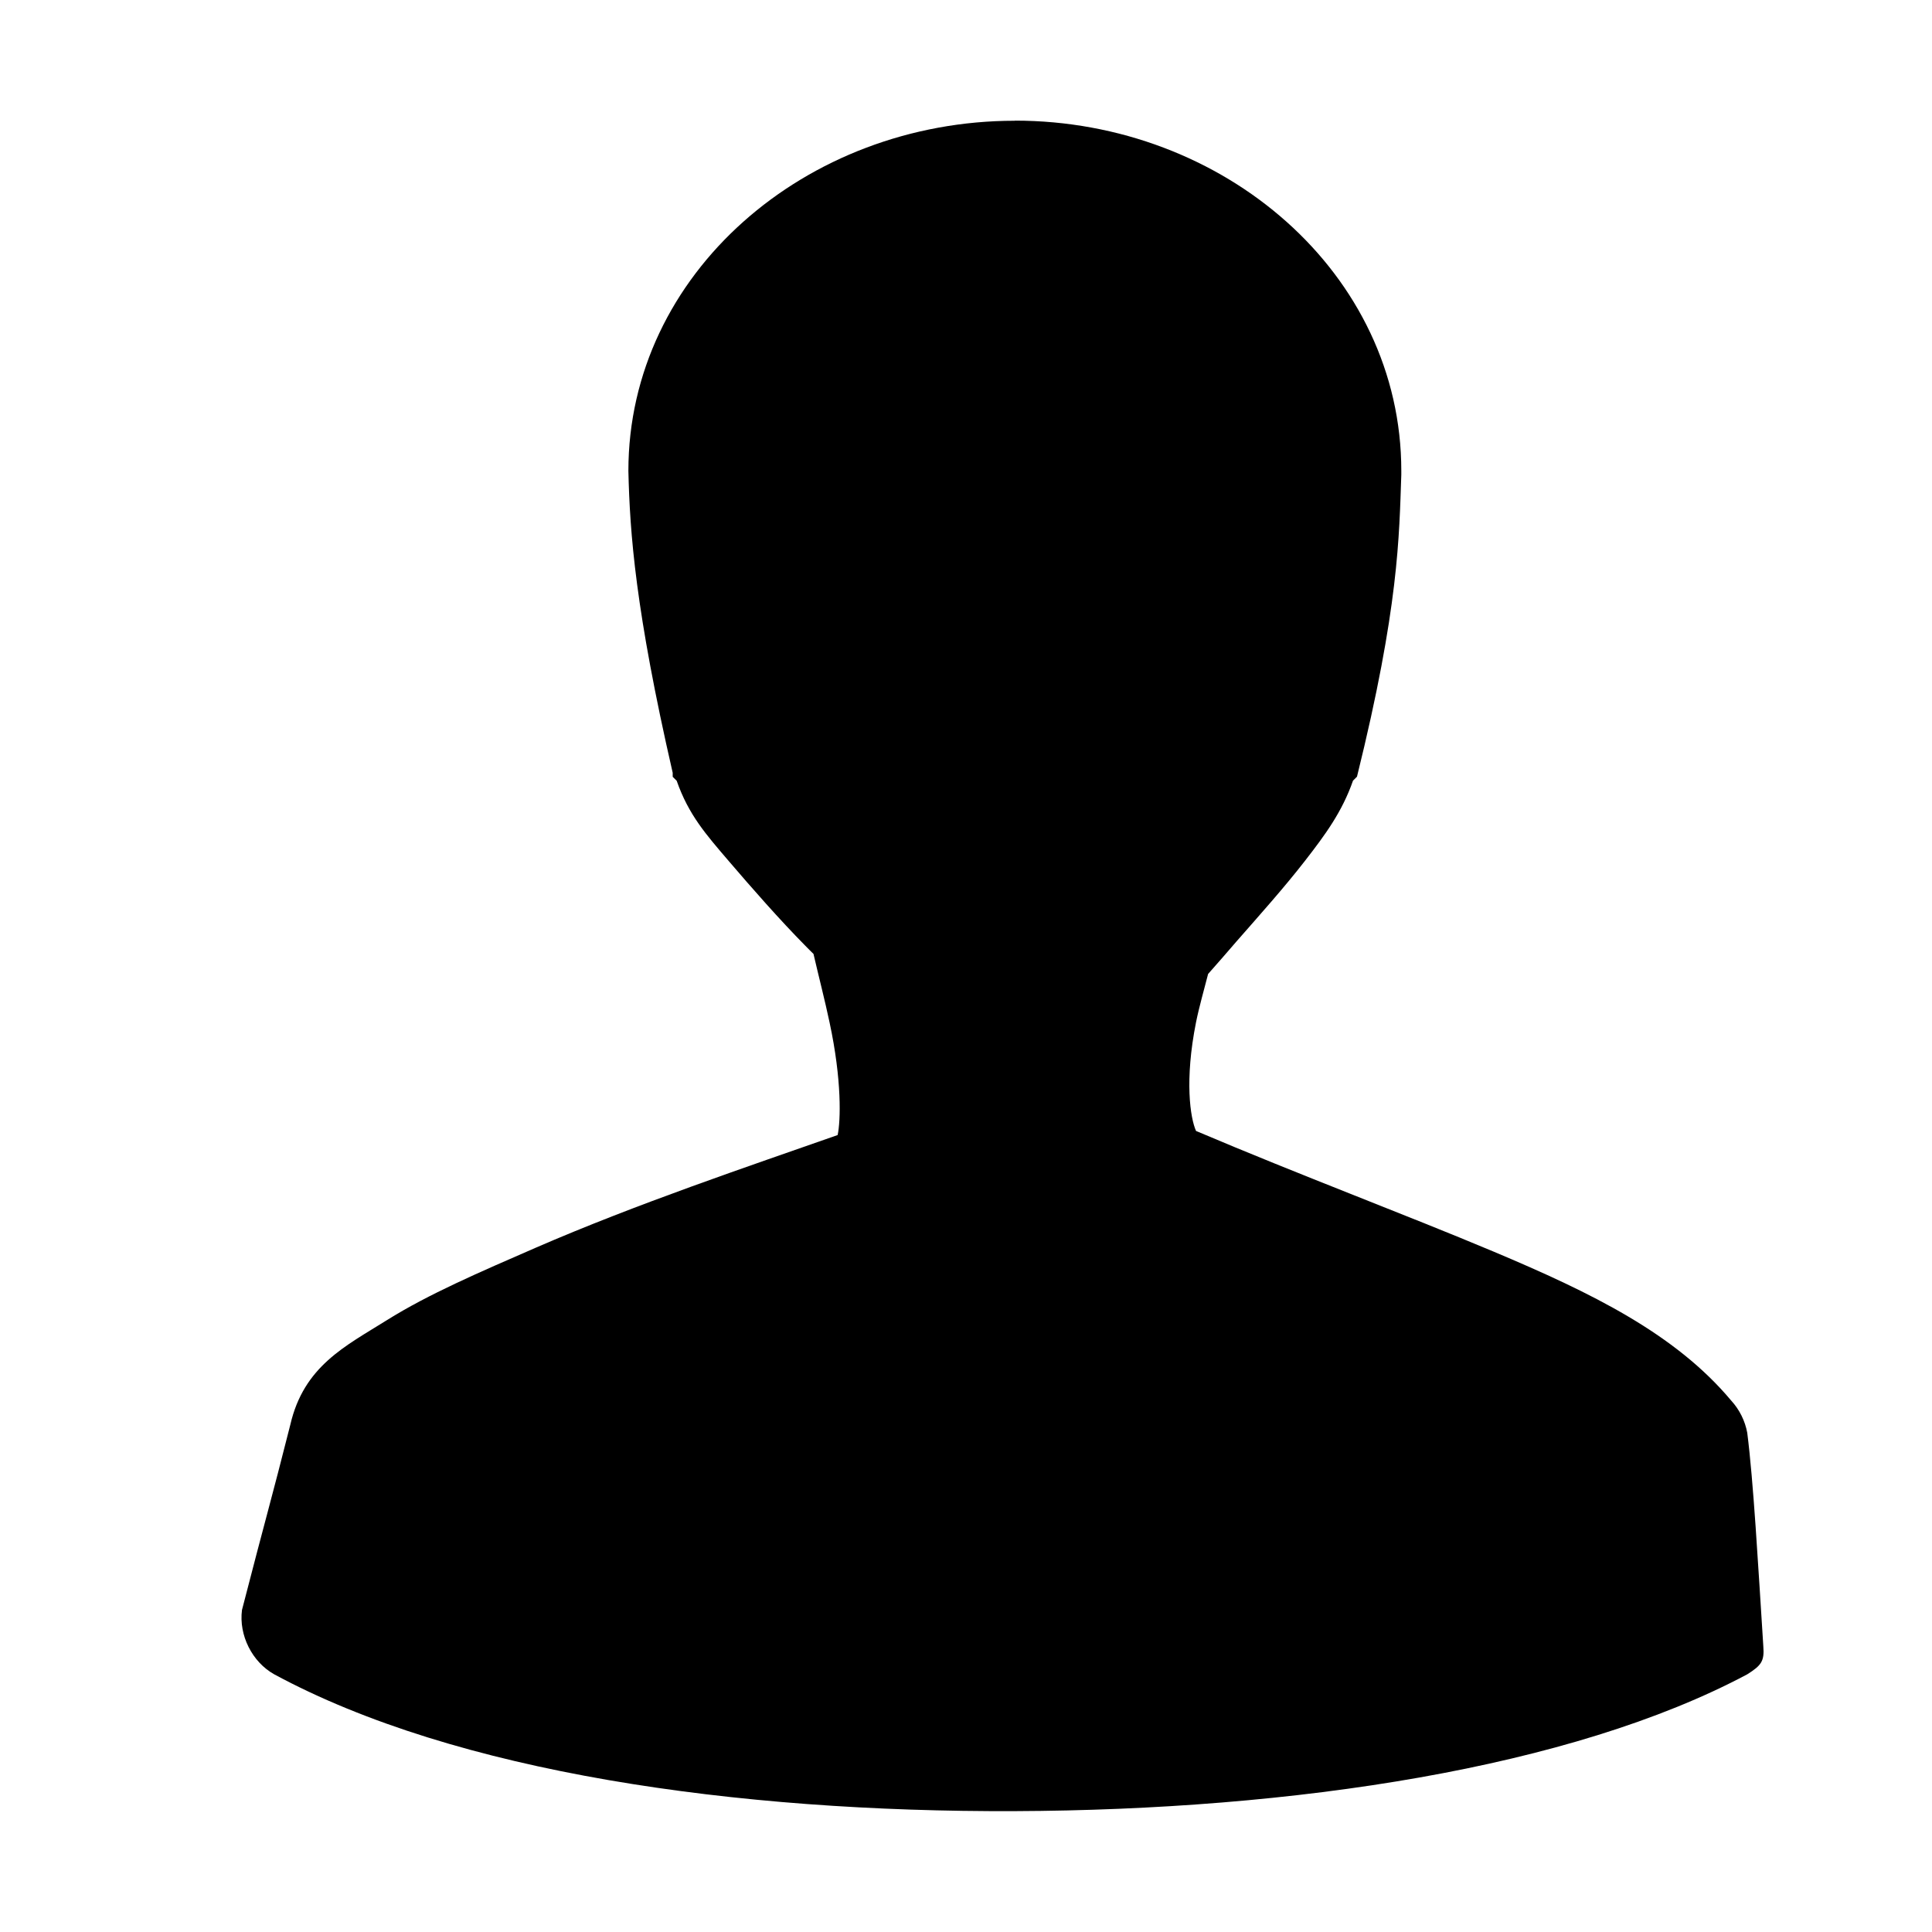
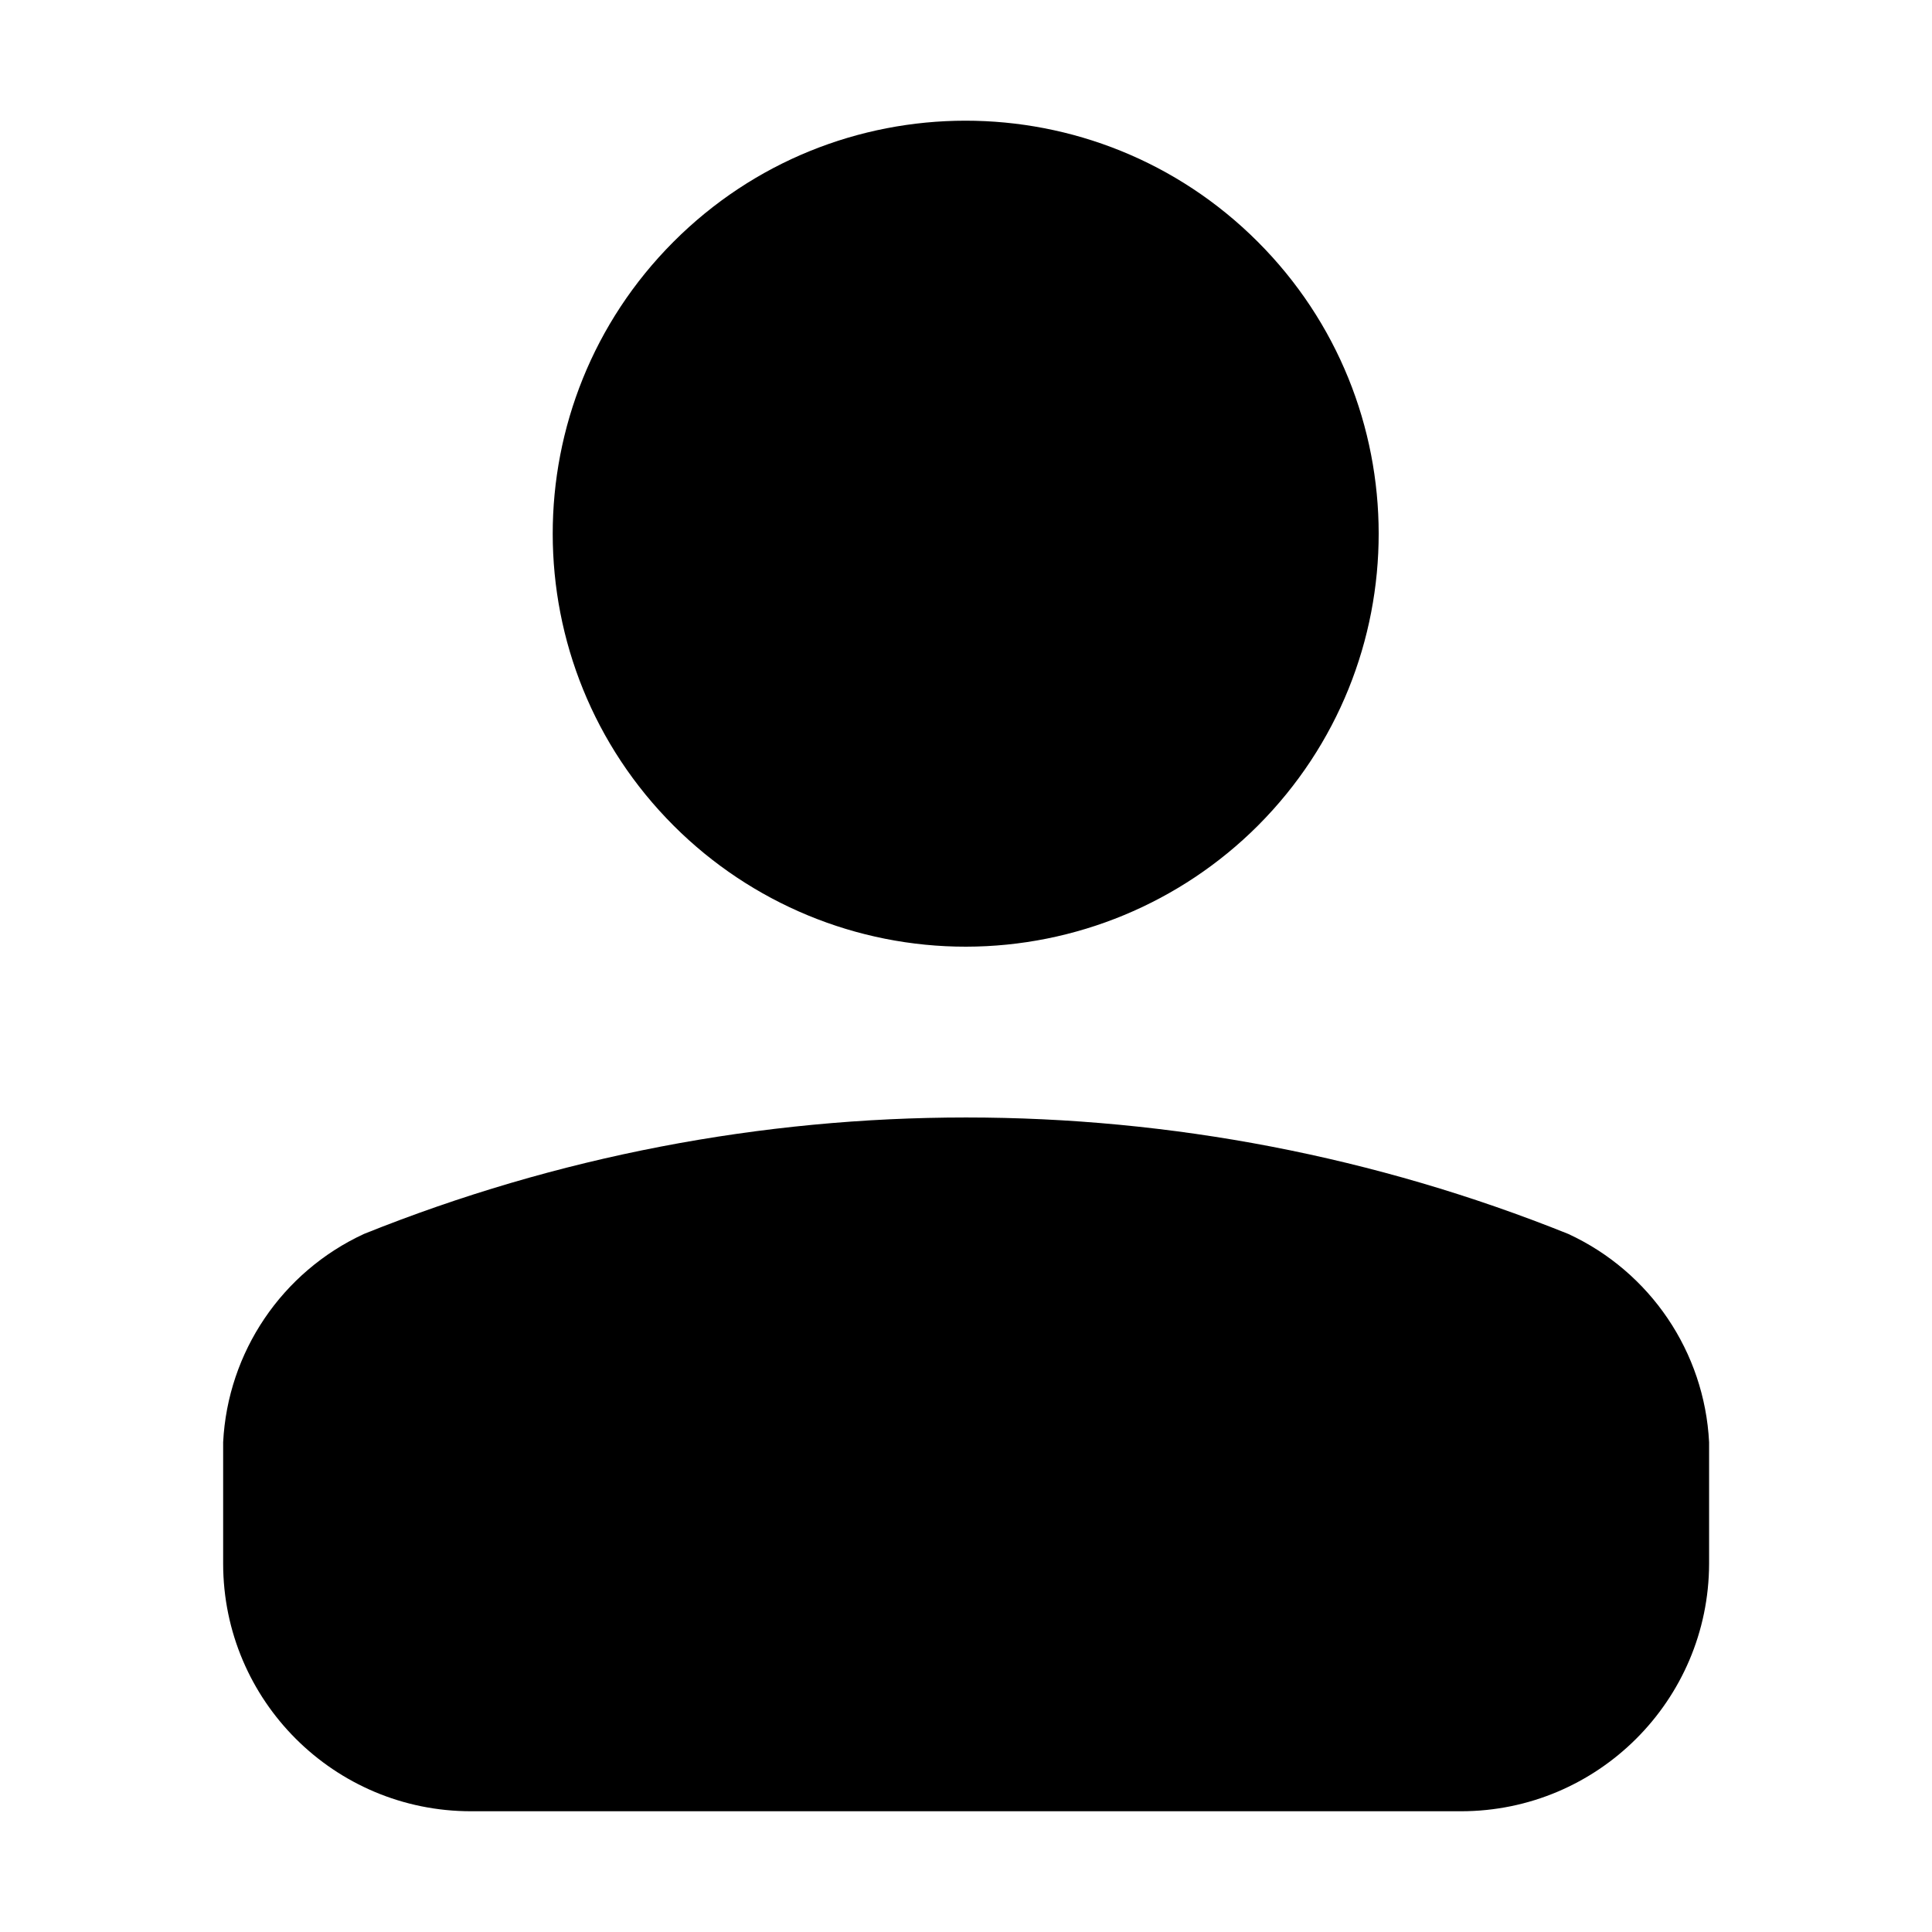
- <svg xmlns="http://www.w3.org/2000/svg" height="16" width="16" version="1.0" viewBox="0 0 16 16">
-   <path style="block-progression:tb;color:#000000;text-transform:none;text-indent:0" fill="#000" d="m8.404 1c-1.731 0-3.2 1.266-3.2 2.9 0.012 0.516 0.058 1.153 0.367 2.5v0.033l0.033 0.033c0.099 0.283 0.243 0.445 0.433 0.667s0.417 0.481 0.633 0.7c0.025 0.026 0.042 0.042 0.067 0.067 0.043 0.186 0.095 0.387 0.133 0.567 0.103 0.479 0.092 0.817 0.067 0.933-0.744 0.261-1.669 0.572-2.5 0.933-0.466 0.203-0.888 0.384-1.233 0.6-0.345 0.216-0.688 0.38-0.8 0.867-0.16 0.633-0.199 0.754-0.4 1.533-0.027 0.209 0.083 0.43 0.267 0.533 1.508 0.815 3.824 1.142 6.133 1.133s4.607-0.356 6.066-1.133c0.117-0.074 0.143-0.109 0.133-0.233-0.044-0.689-0.082-1.367-0.133-1.767-0.018-0.099-0.065-0.193-0.133-0.267-0.464-0.554-1.156-0.892-1.966-1.233-0.74-0.311-1.607-0.635-2.466-1-0.048-0.107-0.096-0.419 0-0.9 0.026-0.129 0.066-0.267 0.1-0.4 0.081-0.091 0.144-0.164 0.233-0.267 0.191-0.218 0.396-0.447 0.567-0.667s0.31-0.409 0.4-0.667l0.033-0.033c0.348-1.406 0.349-1.993 0.367-2.5v-0.033c0-1.634-1.469-2.9-3.2-2.9z" />
+ <svg xmlns="http://www.w3.org/2000/svg" width="16" height="16" viewBox="0 0 16 16">
+   <path d="M3.902 15c-1.134.001-2.053-.917-2.054-2.05v-1.006c.038-.747.487-1.411 1.166-1.725 3.2-1.286 6.774-1.286 9.974 0 .679.314 1.128.978 1.166 1.725v1.006c-.003 1.132-.922 2.05-2.055 2.05H3.902zm1.679-8.16c-1.337-1.335-1.338-3.5-.004-4.837S9.077.665 10.414 2s1.338 3.5.004 4.837C9.777 7.478 8.907 7.839 8 7.84c-.907.001-1.777-.359-2.419-1z" />
</svg>
